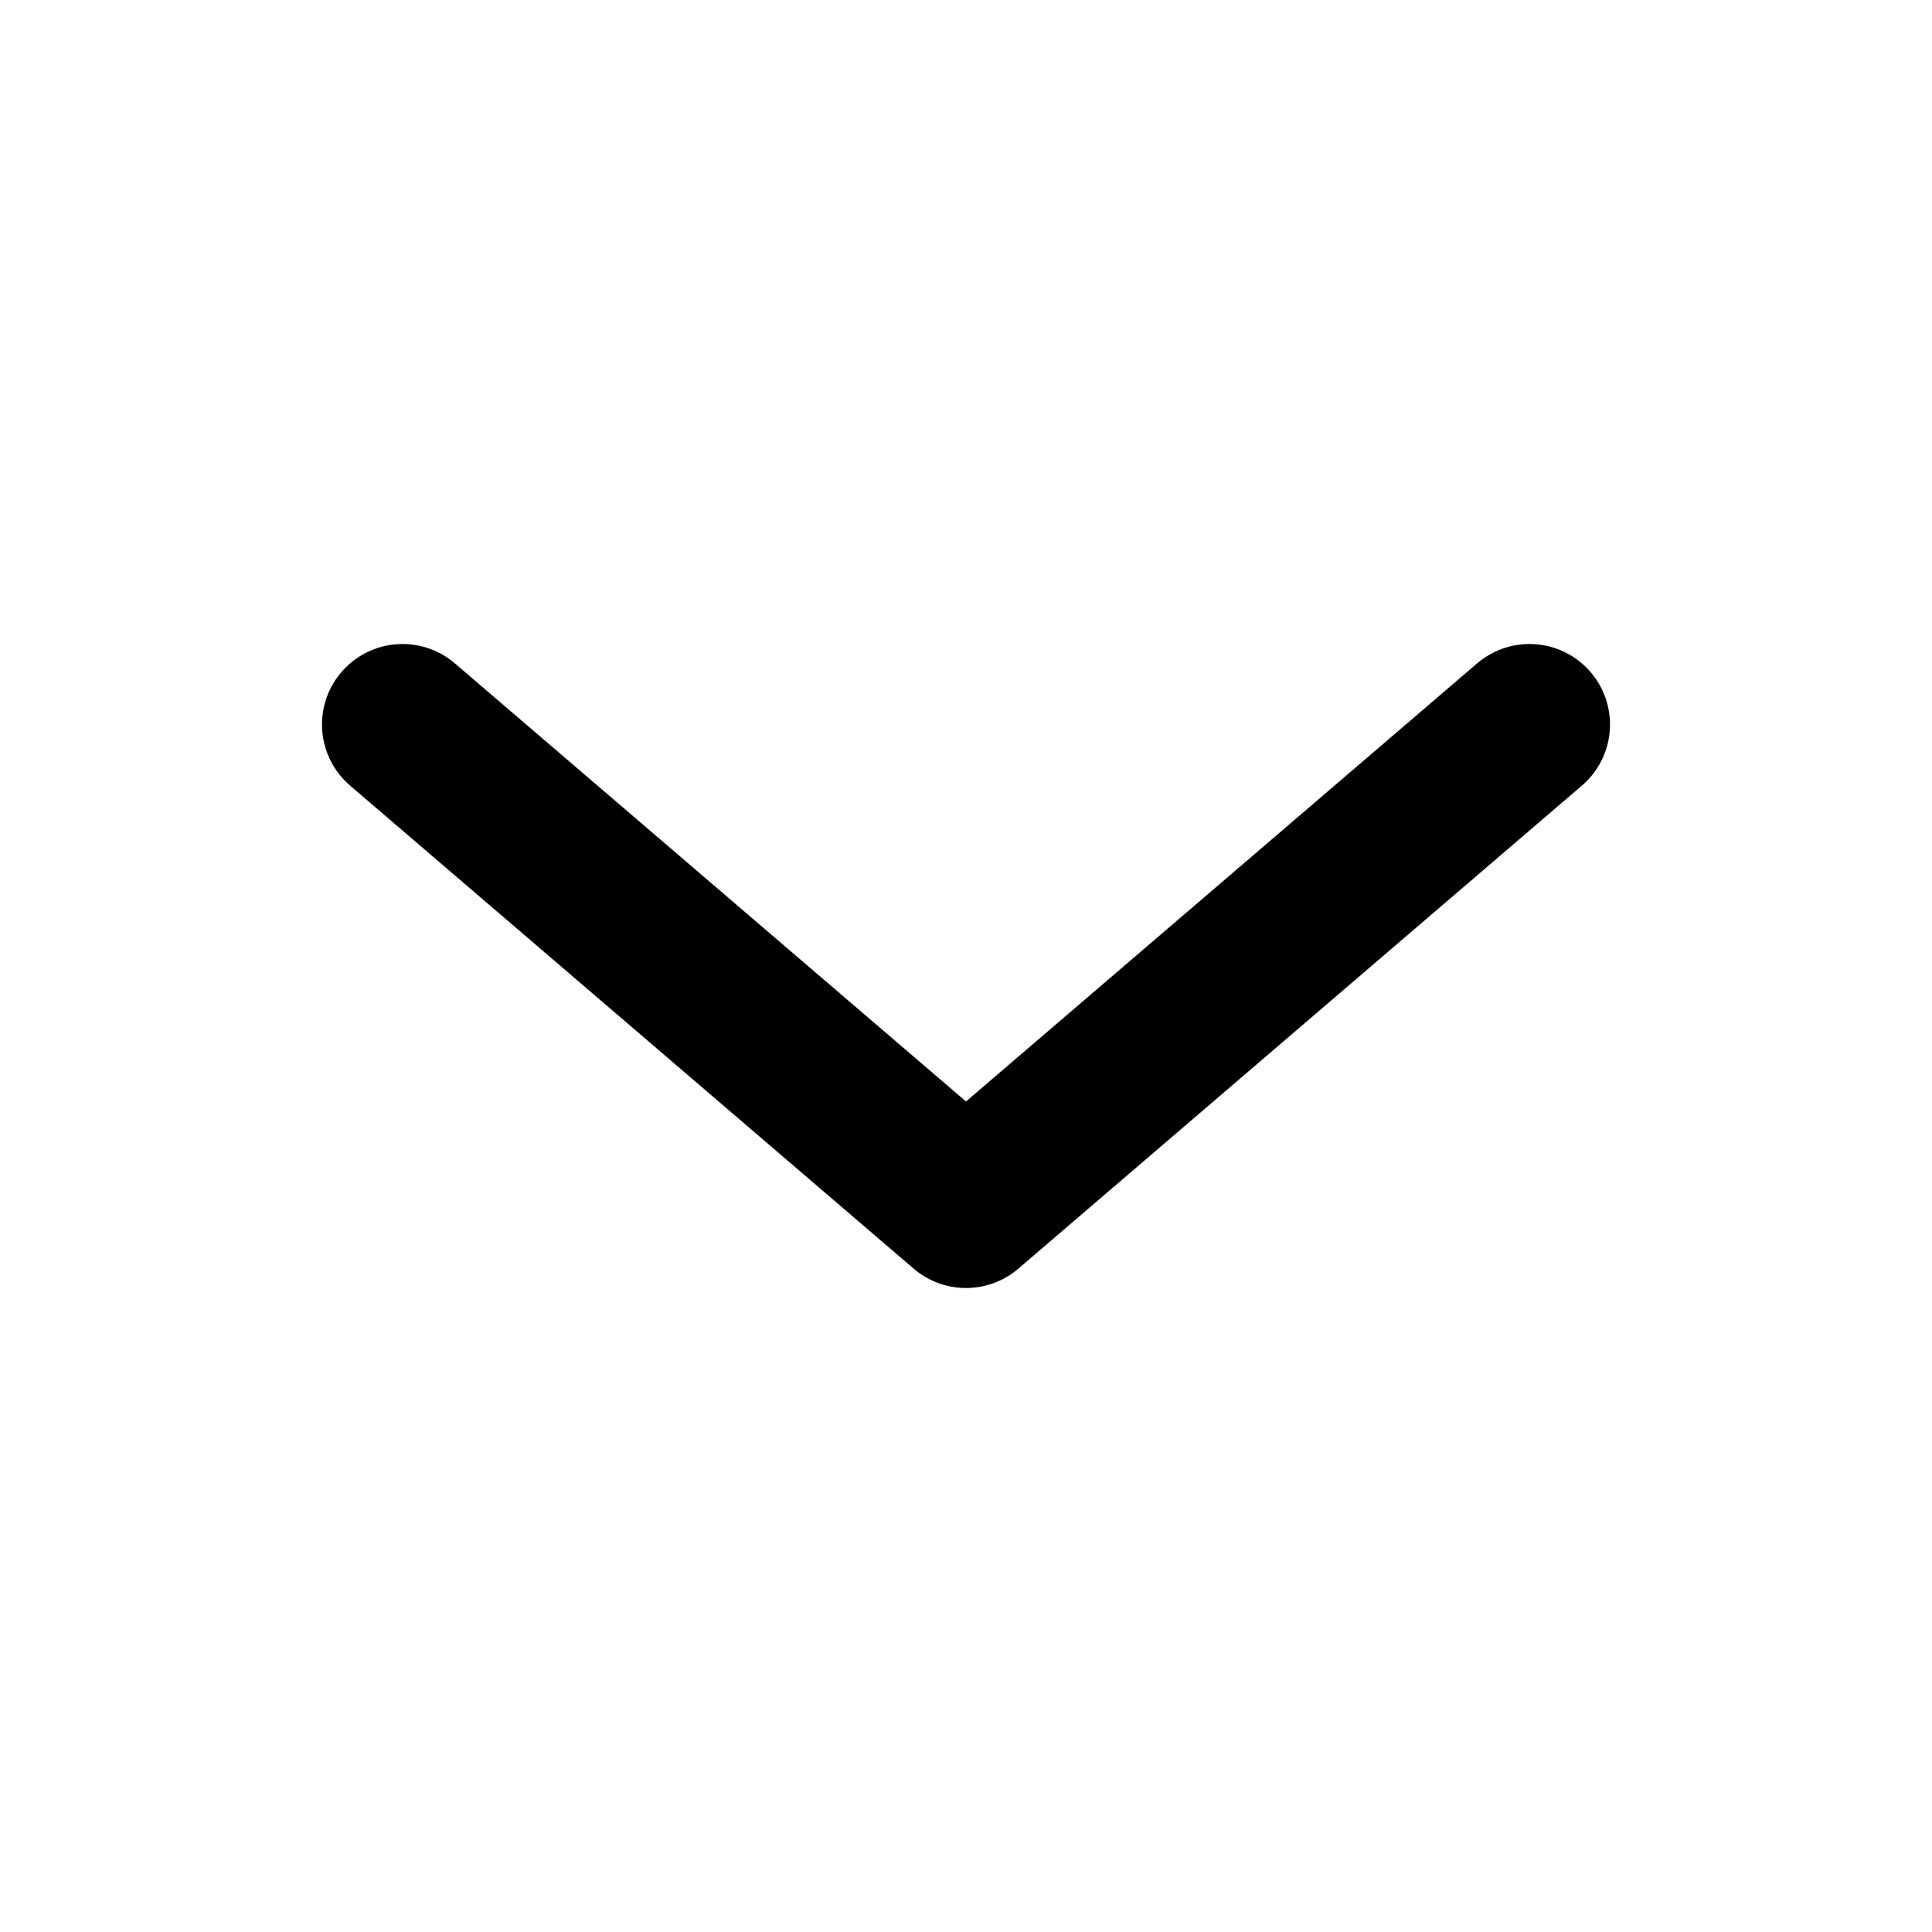
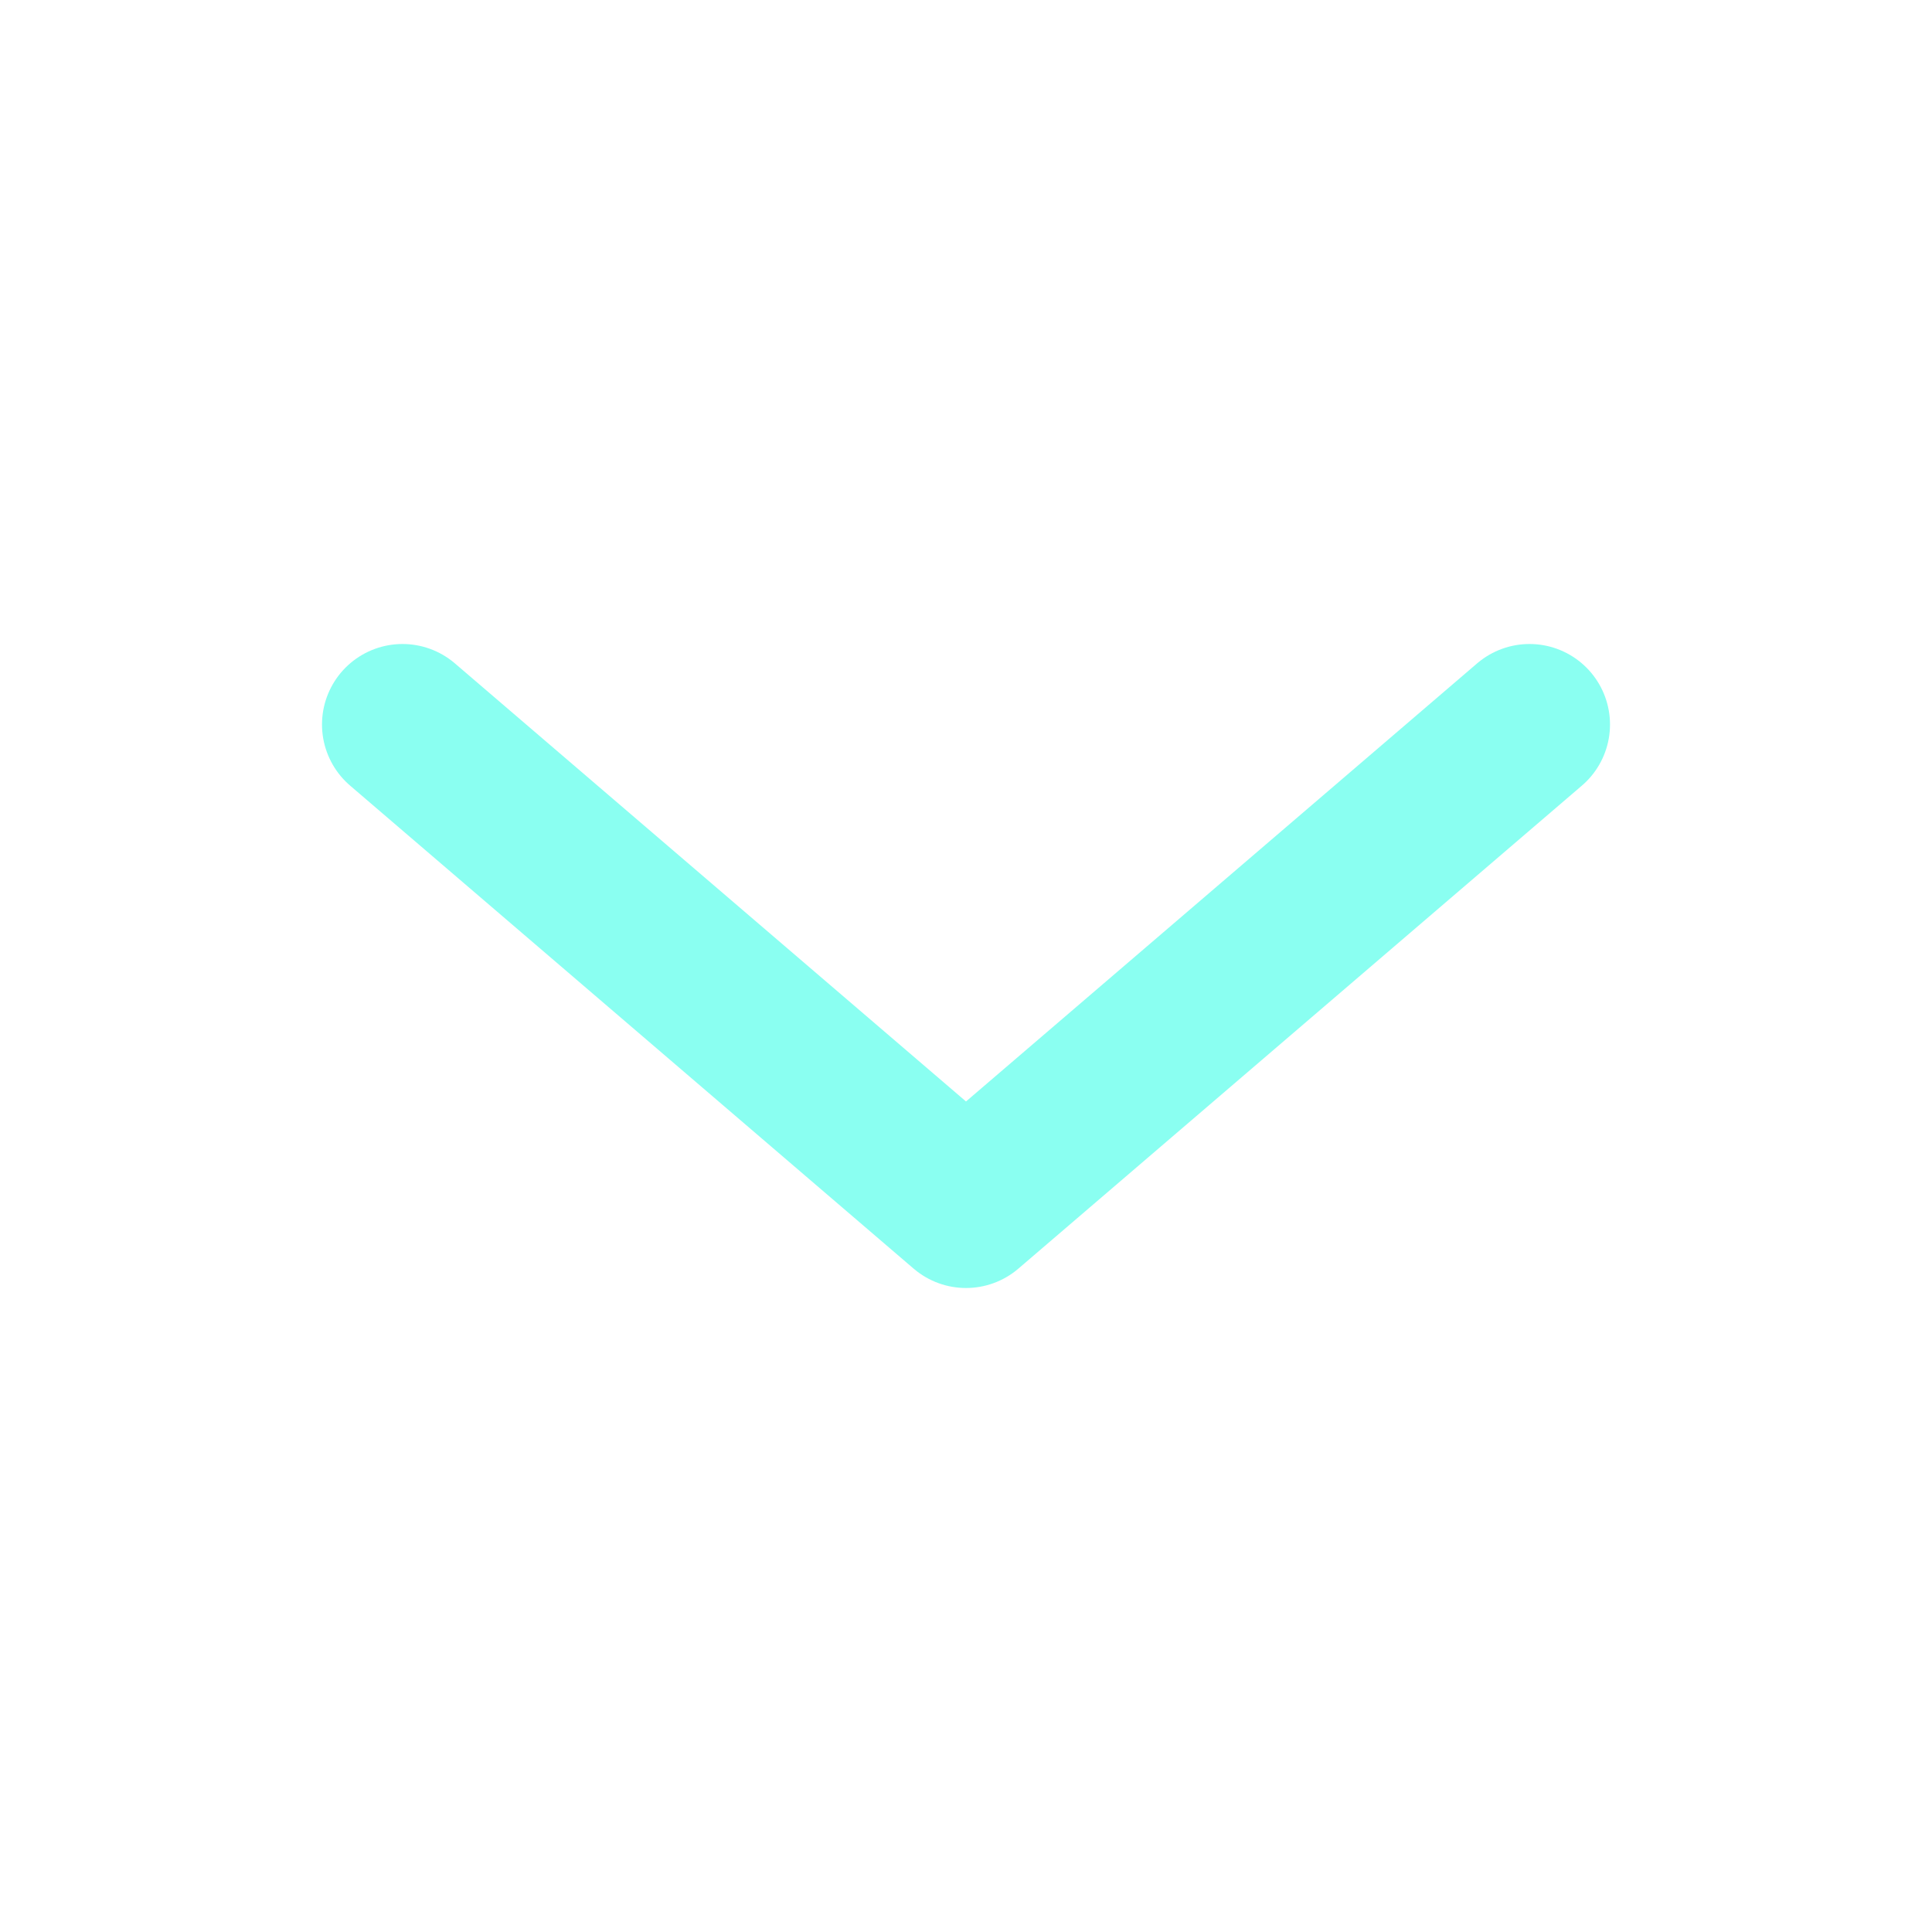
<svg xmlns="http://www.w3.org/2000/svg" width="24" height="24" viewBox="0 0 24 24" fill="none">
-   <path d="M19 9L12 15L5 9" stroke="currentColor" stroke-width="2" stroke-linecap="round" stroke-linejoin="round" />
+   <path d="M19 9L12 15L5 9" stroke="#8afff1" stroke-width="2" stroke-linecap="round" stroke-linejoin="round" />
</svg>
